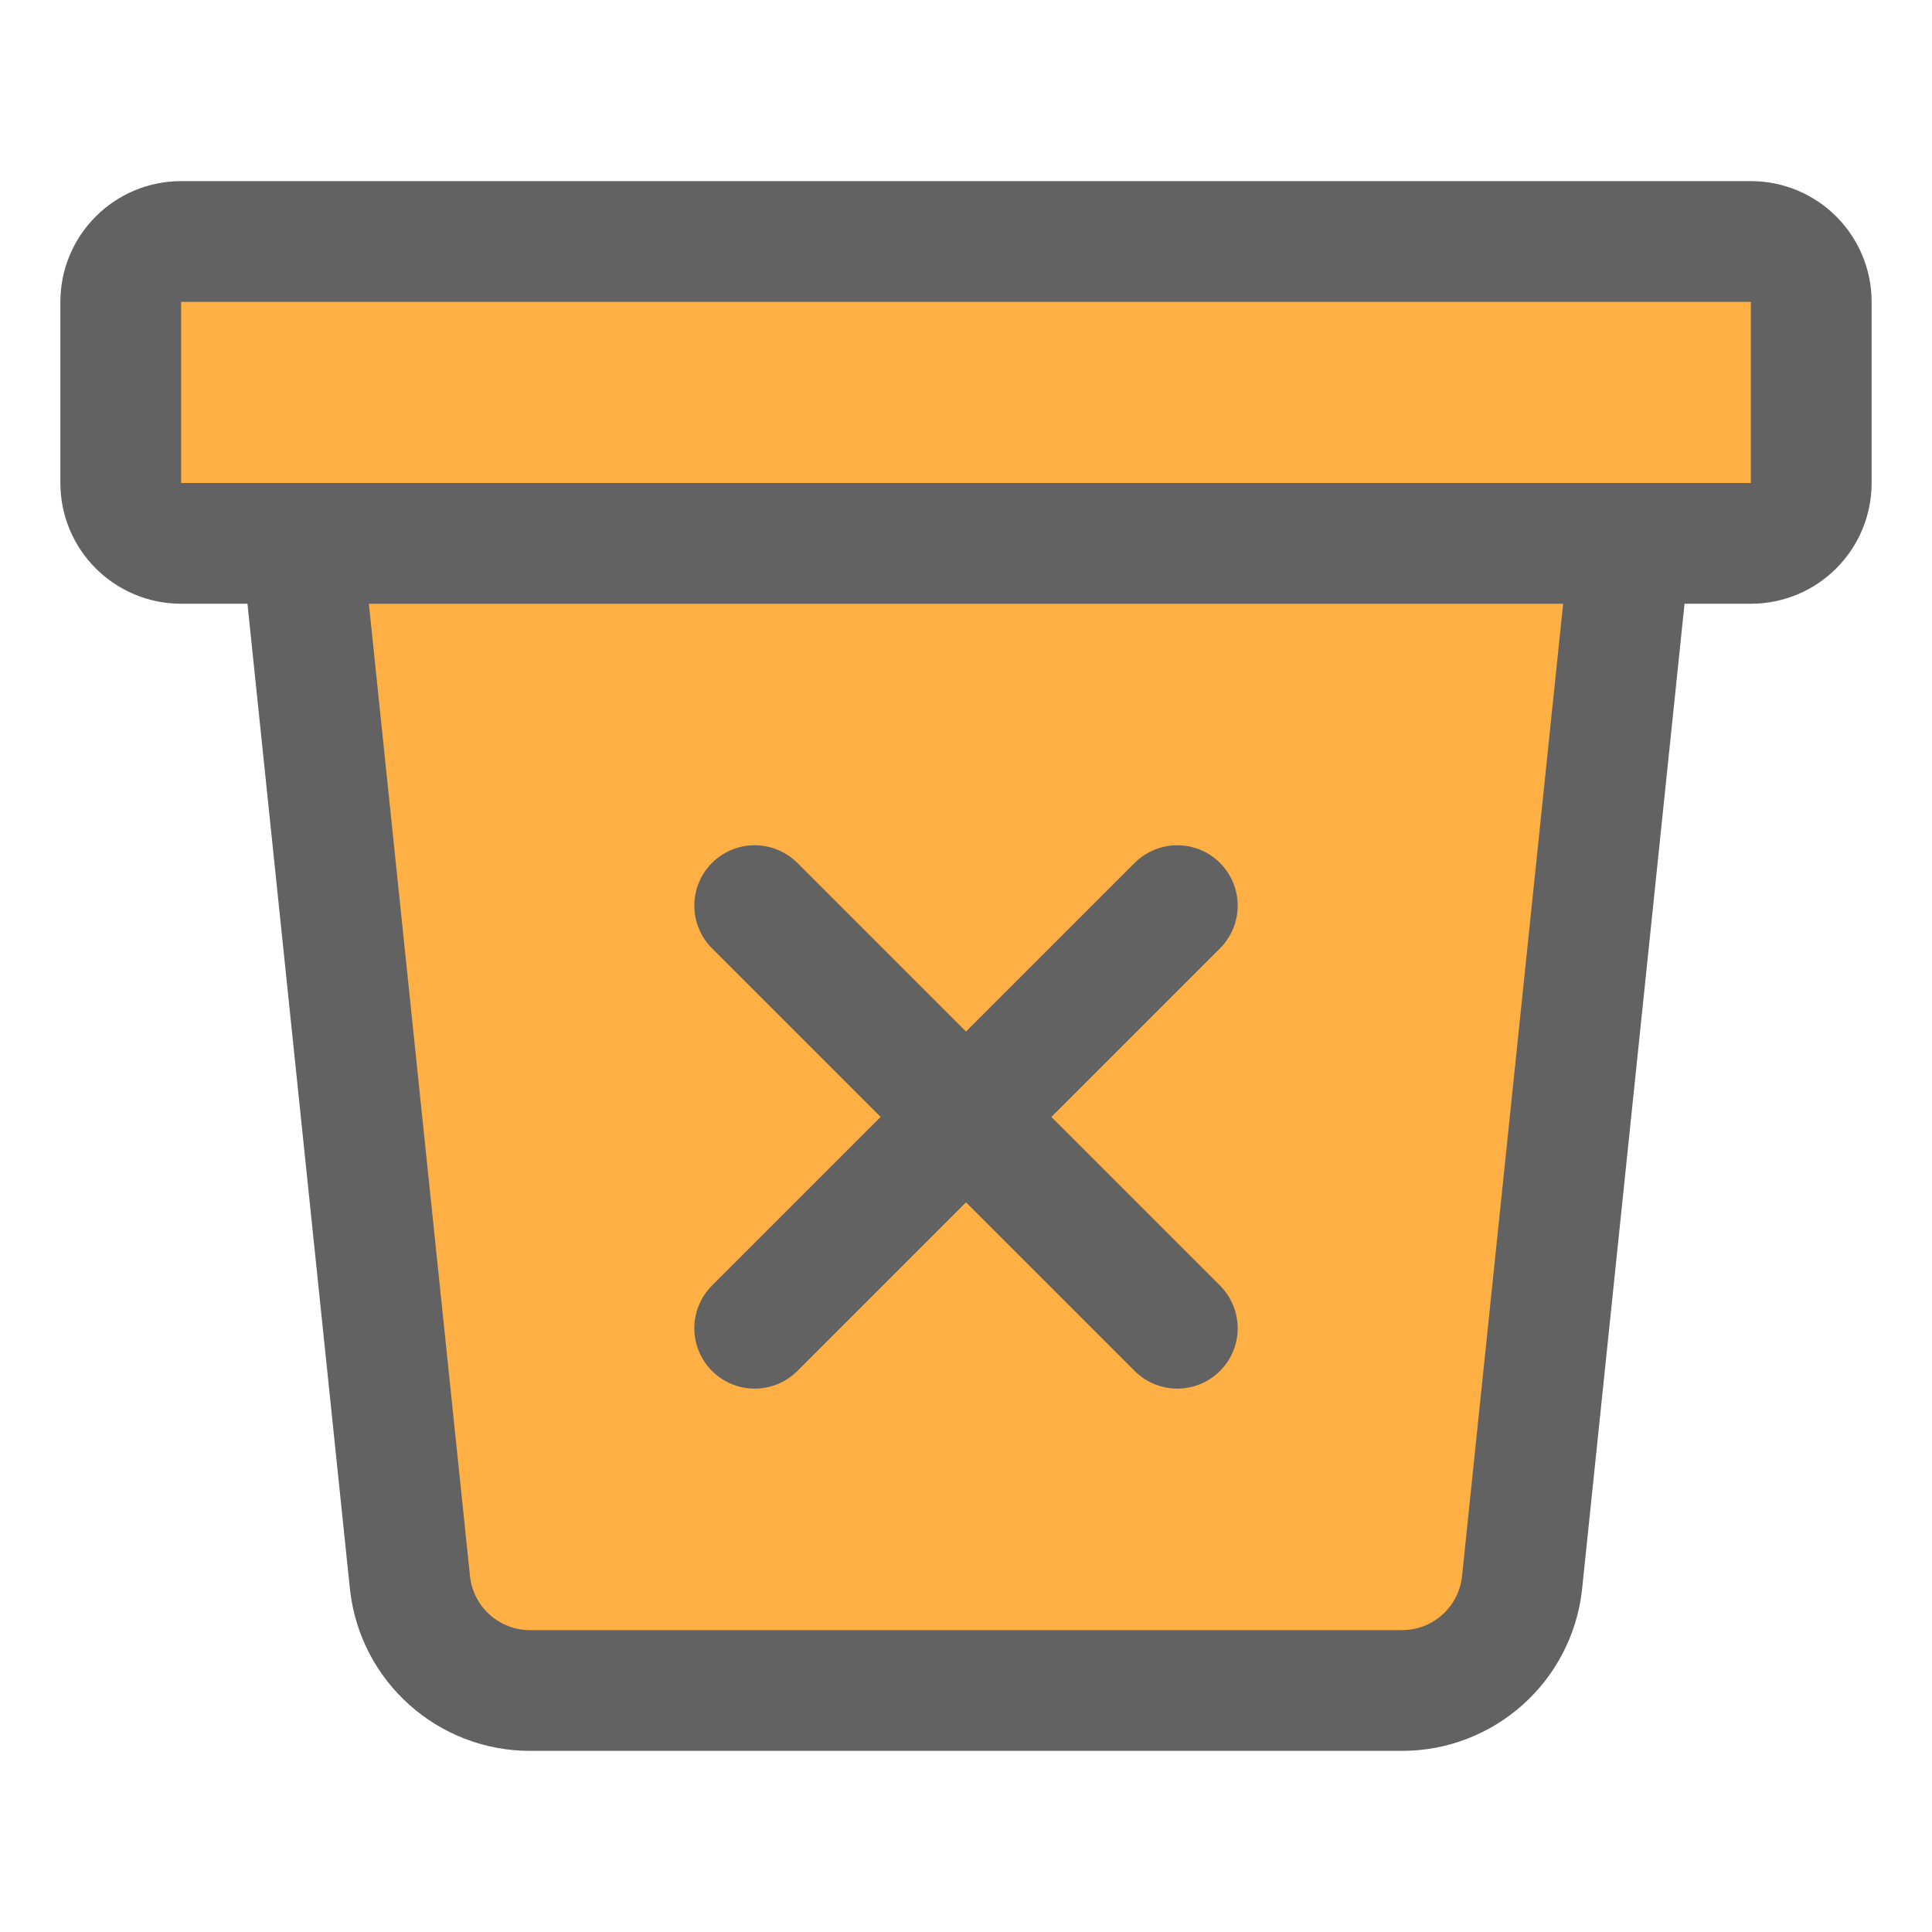
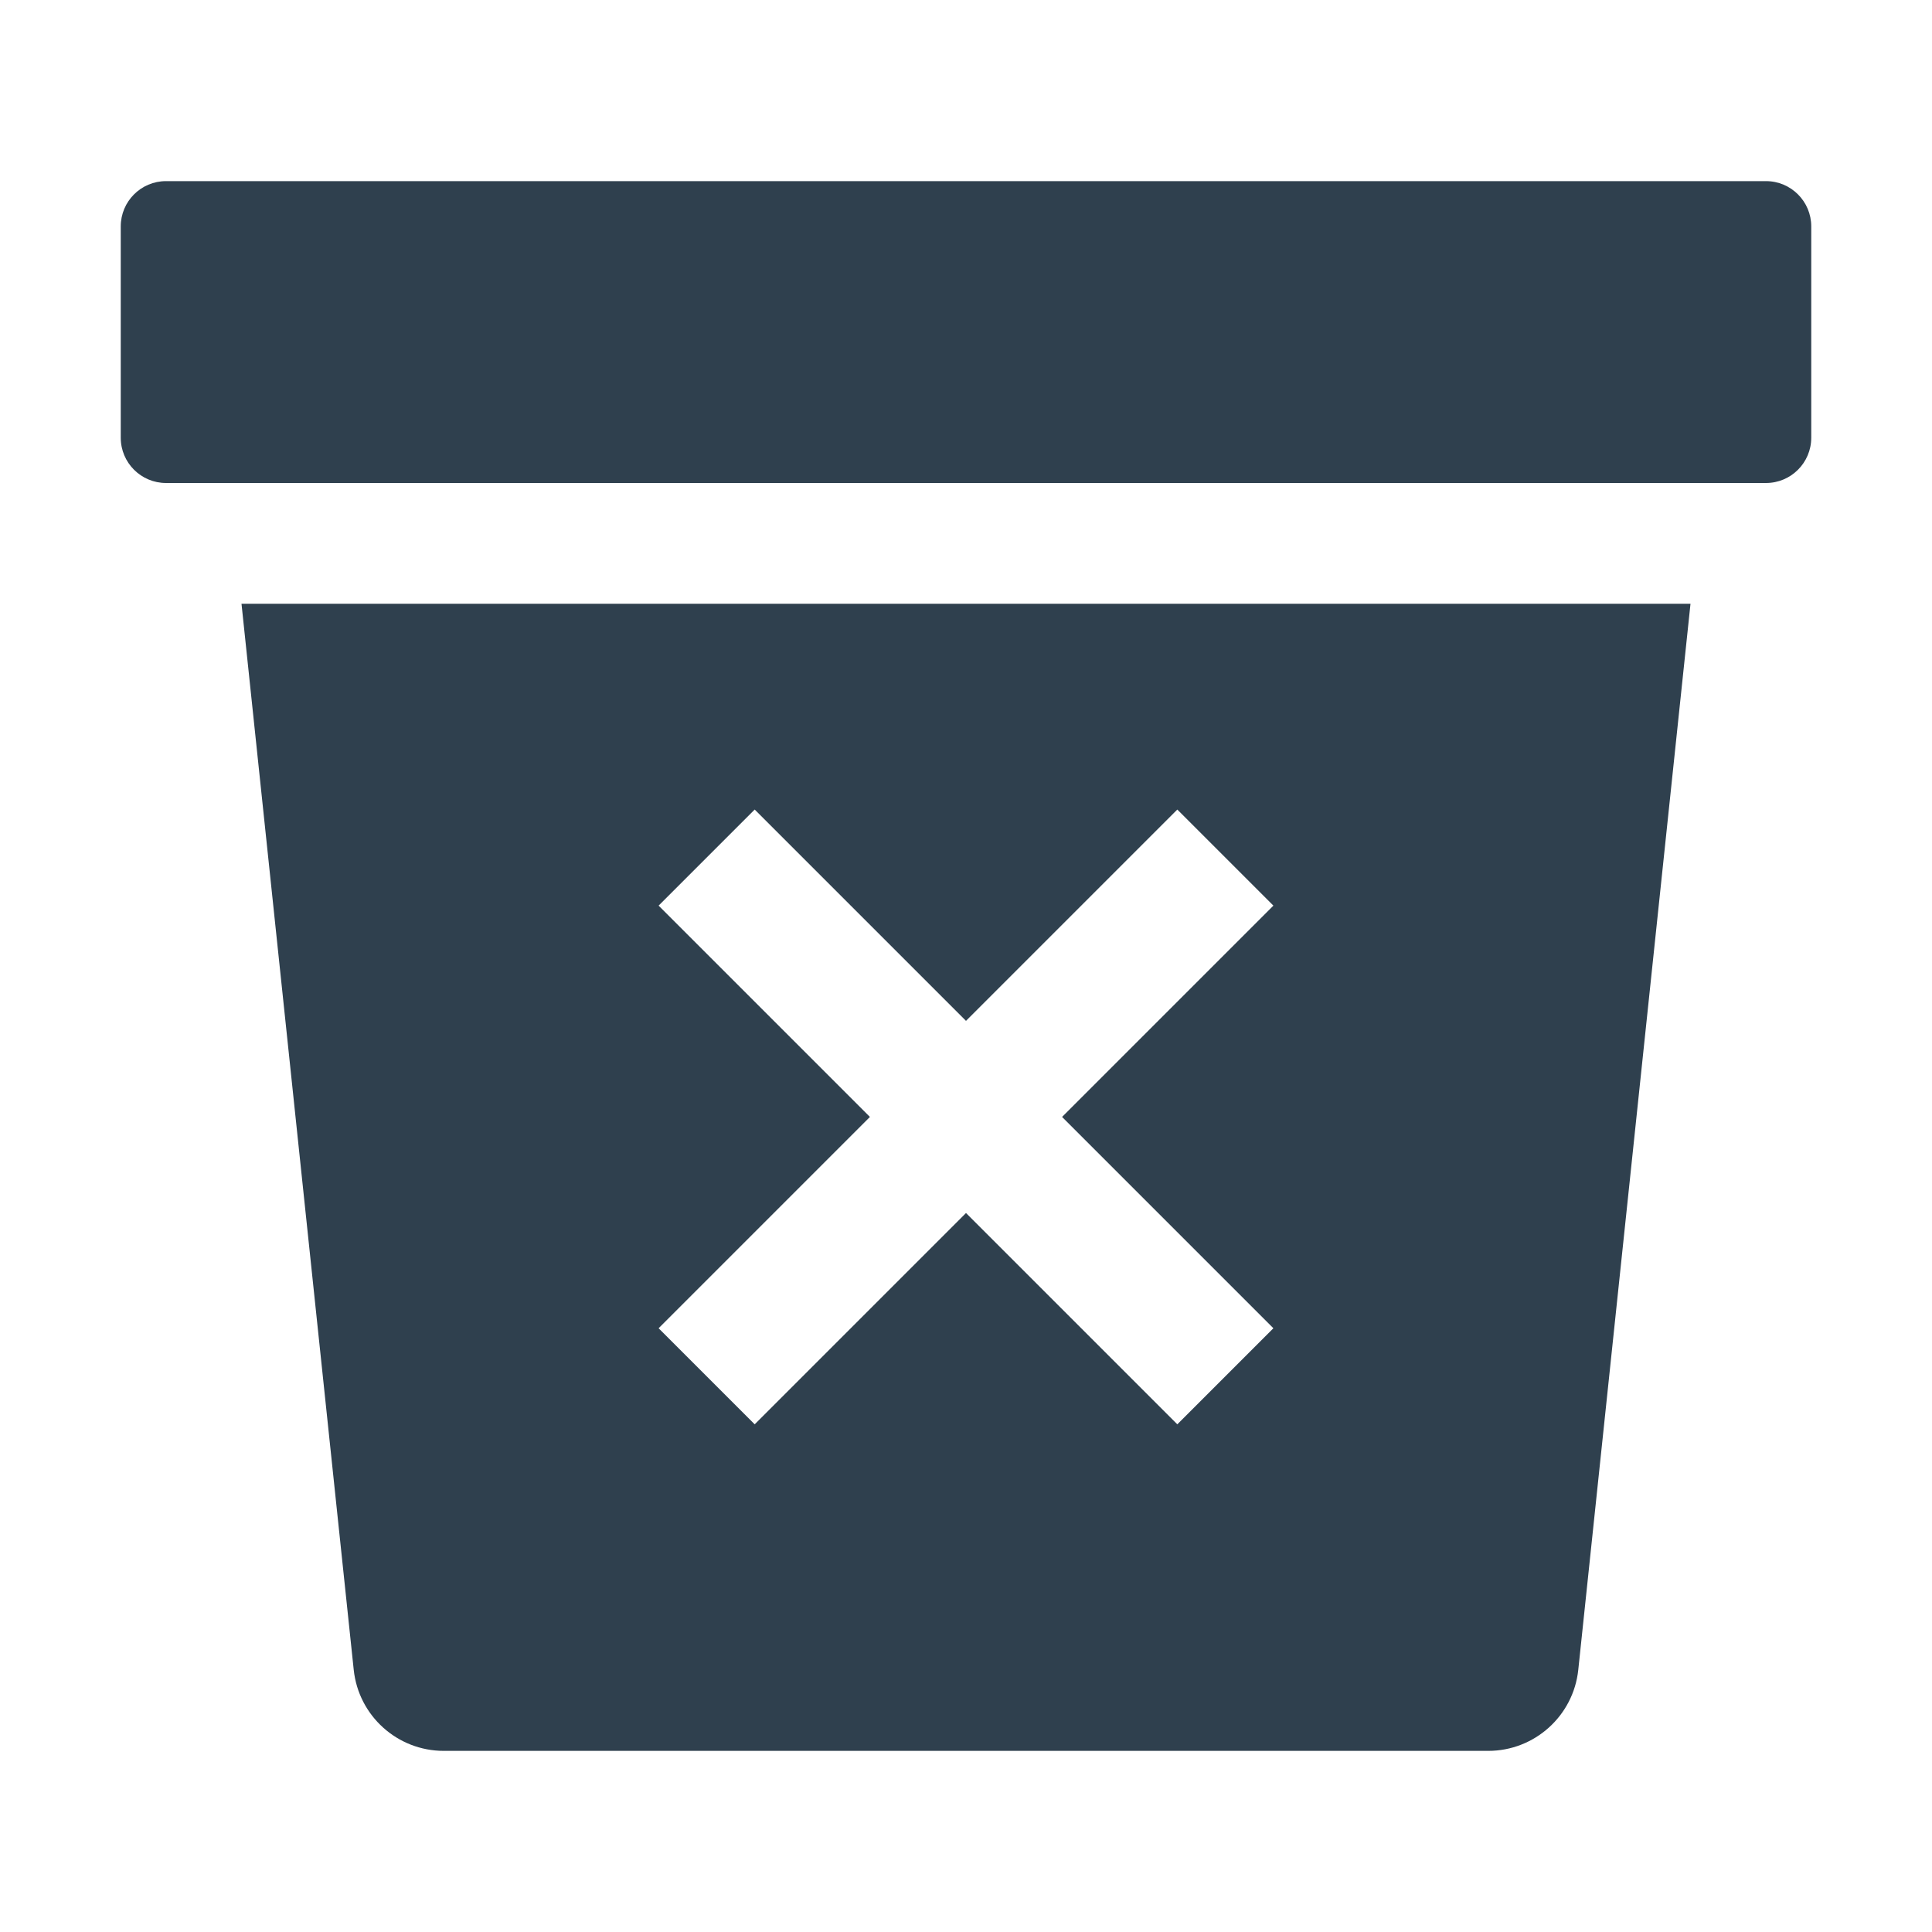
<svg xmlns="http://www.w3.org/2000/svg" width="512" height="512" preserveAspectRatio="xMidYMid meet" viewBox="0 0 512 512" style="-ms-transform: rotate(360deg); -webkit-transform: rotate(360deg); transform: rotate(360deg);">
-   <path d="M432 144l-28.67 275.74A32 32 0 0 1 371.55 448H140.46a32 32 0 0 1-31.78-28.26L80 144" fill="#FFB045" stroke="#626262" stroke-linecap="round" stroke-linejoin="round" stroke-width="32" />
-   <rect x="32" y="64" width="448" height="80" rx="16" ry="16" fill="#FFB045" stroke="#626262" stroke-linecap="round" stroke-linejoin="round" stroke-width="32" />
-   <path fill="#FFB045" stroke="#626262" stroke-linecap="round" stroke-linejoin="round" stroke-width="32" d="M312 240L200 352" />
-   <path fill="#FFB045" stroke="#626262" stroke-linecap="round" stroke-linejoin="round" stroke-width="32" d="M312 352L200 240" />
+   <path fill="none" d="M337.46 240L312 214.54l-56 56l-56-56L174.54 240l56 56l-56 56L200 377.46l56-56l56 56L337.46 352l-56-56l56-56z" />
+   <path fill="none" d="M337.46 240L312 214.54l-56 56l-56-56L174.54 240l56 56l-56 56L200 377.46l56-56l56 56L337.46 352l-56-56l56-56z" />
+   <path d="M64 160l29.74 282.51A24 24 0 0 0 117.61 464h276.78a24 24 0 0 0 23.87-21.49L448 160zm248 217.46l-56-56l-56 56L174.54 352l56-56l-56-56L200 214.54l56 56l56-56L337.46 240l-56 56l56 56z" fill="#2F404E" />
+   <rect x="32" y="48" width="448" height="80" rx="12" ry="12" fill="#2F404E" />
  <rect x="0" y="0" width="512" height="512" fill="rgba(0, 0, 0, 0)" />
</svg>
